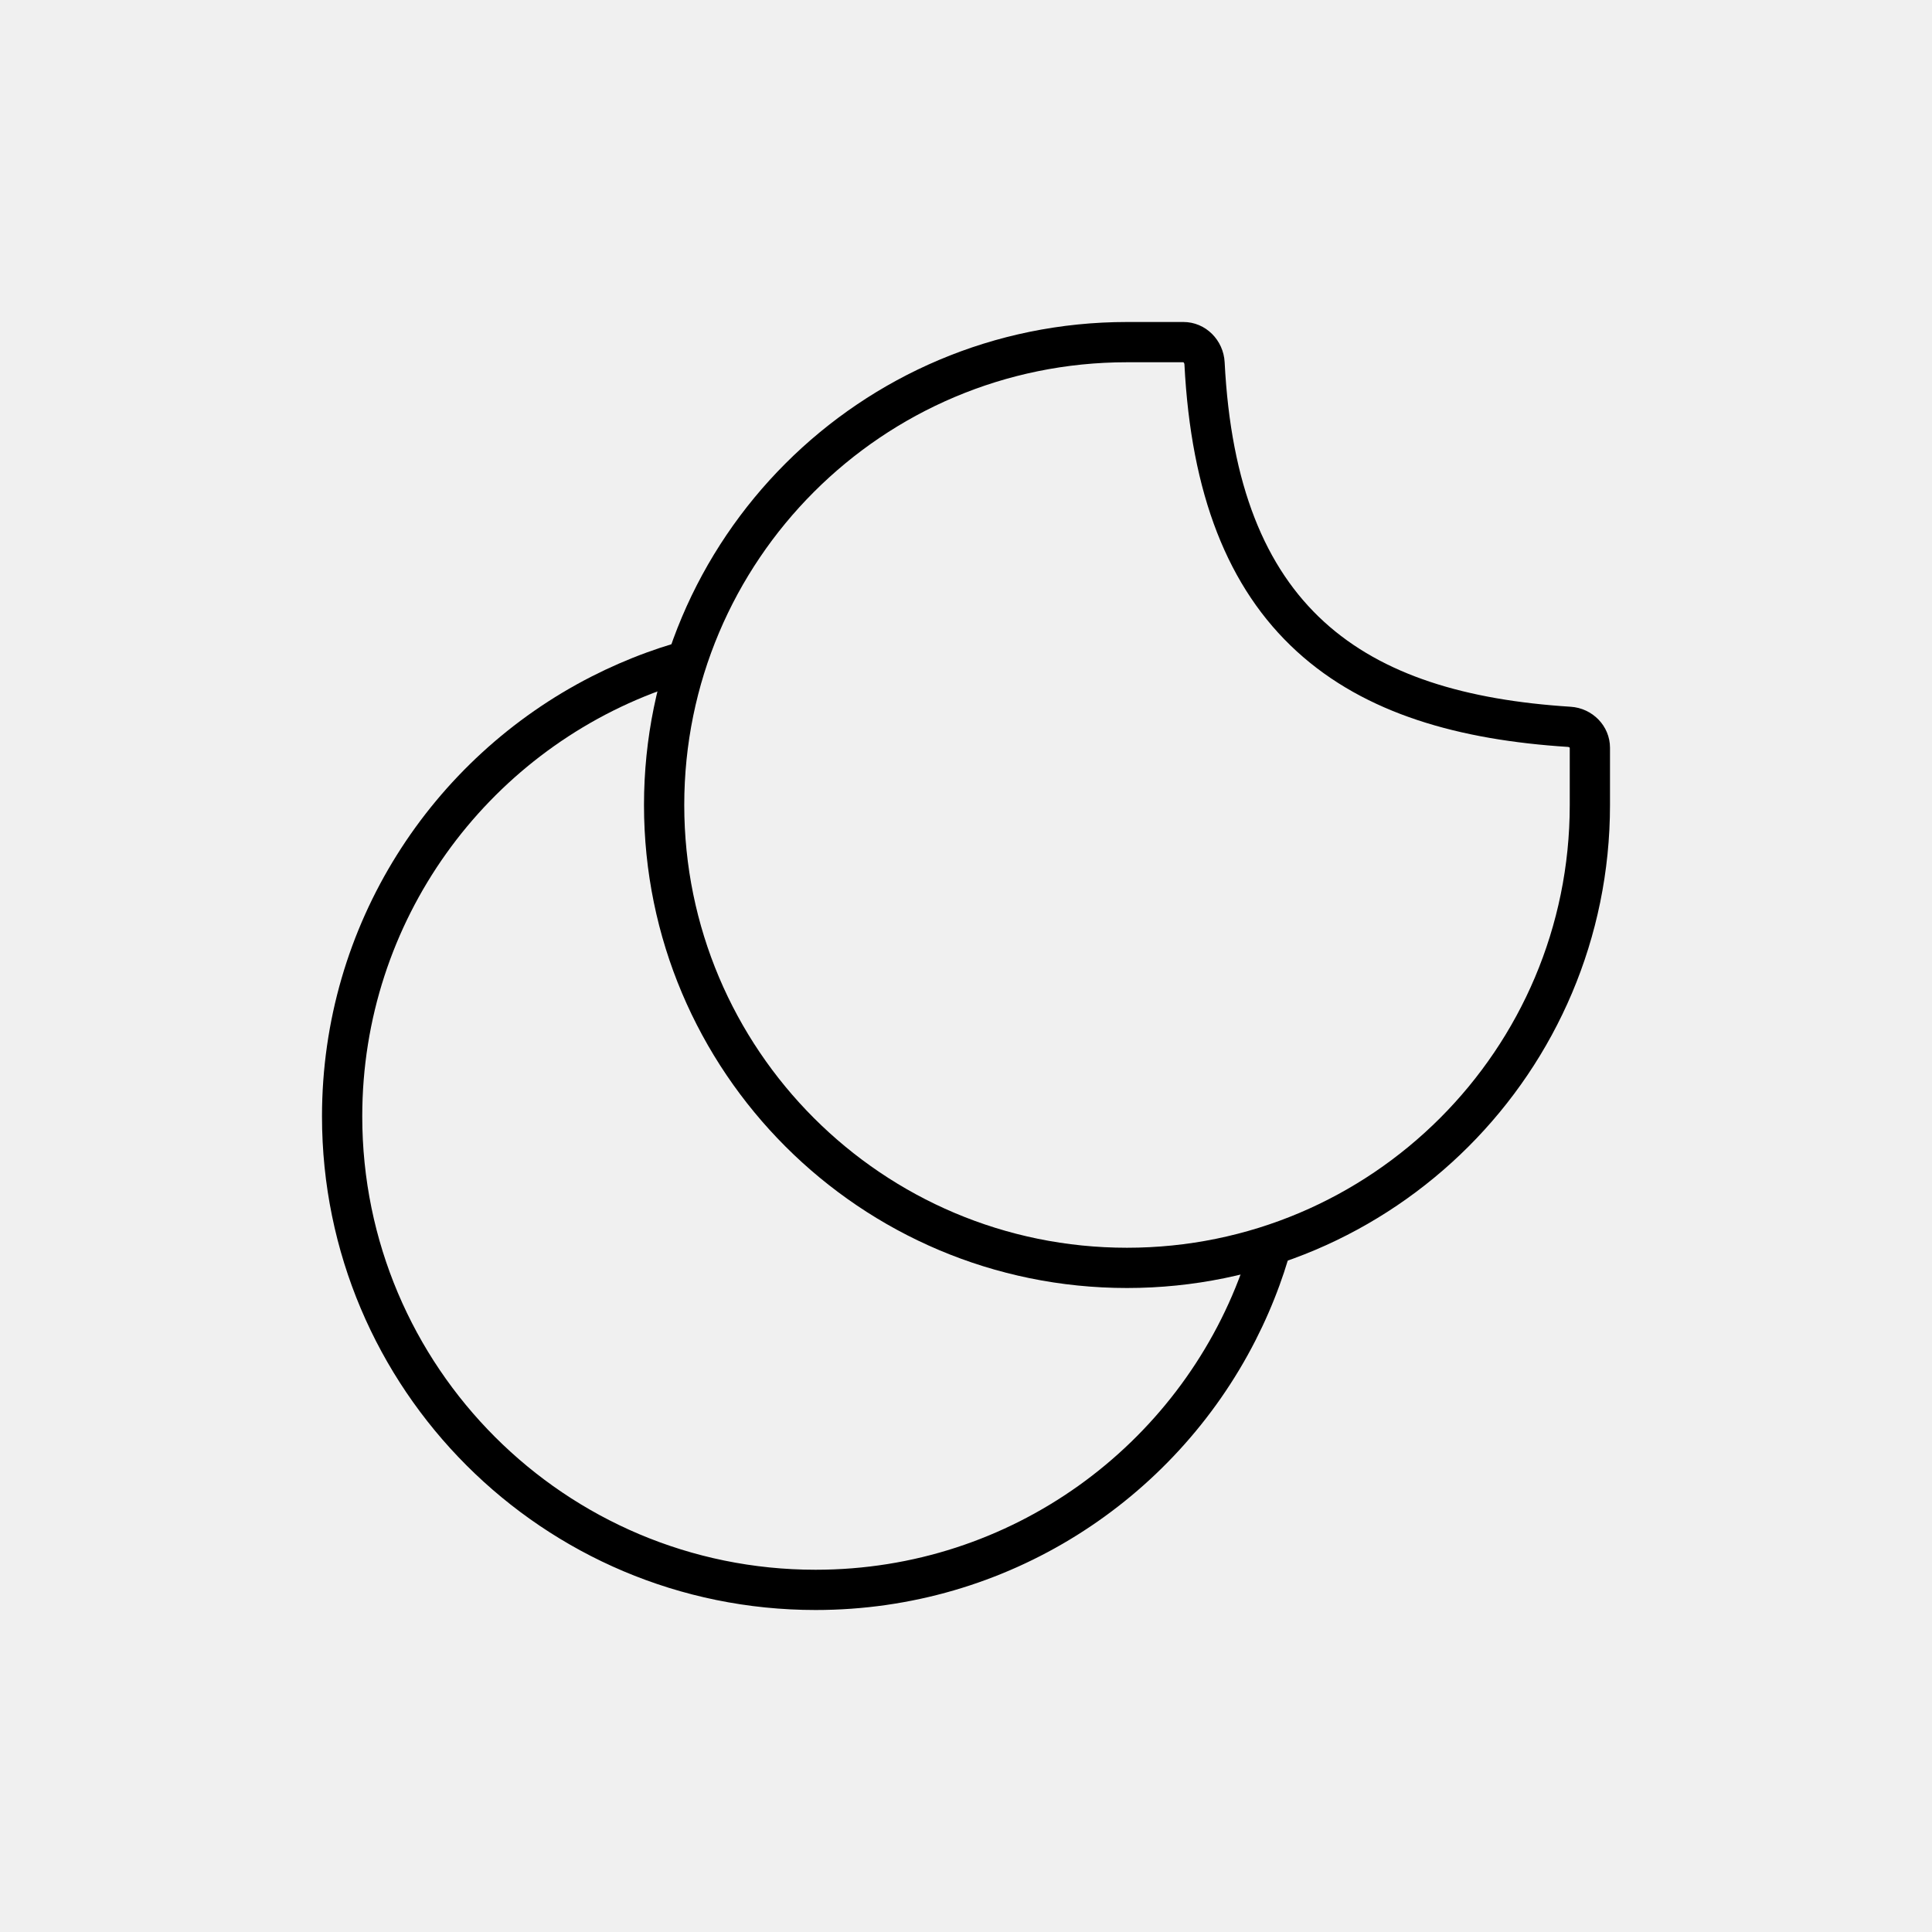
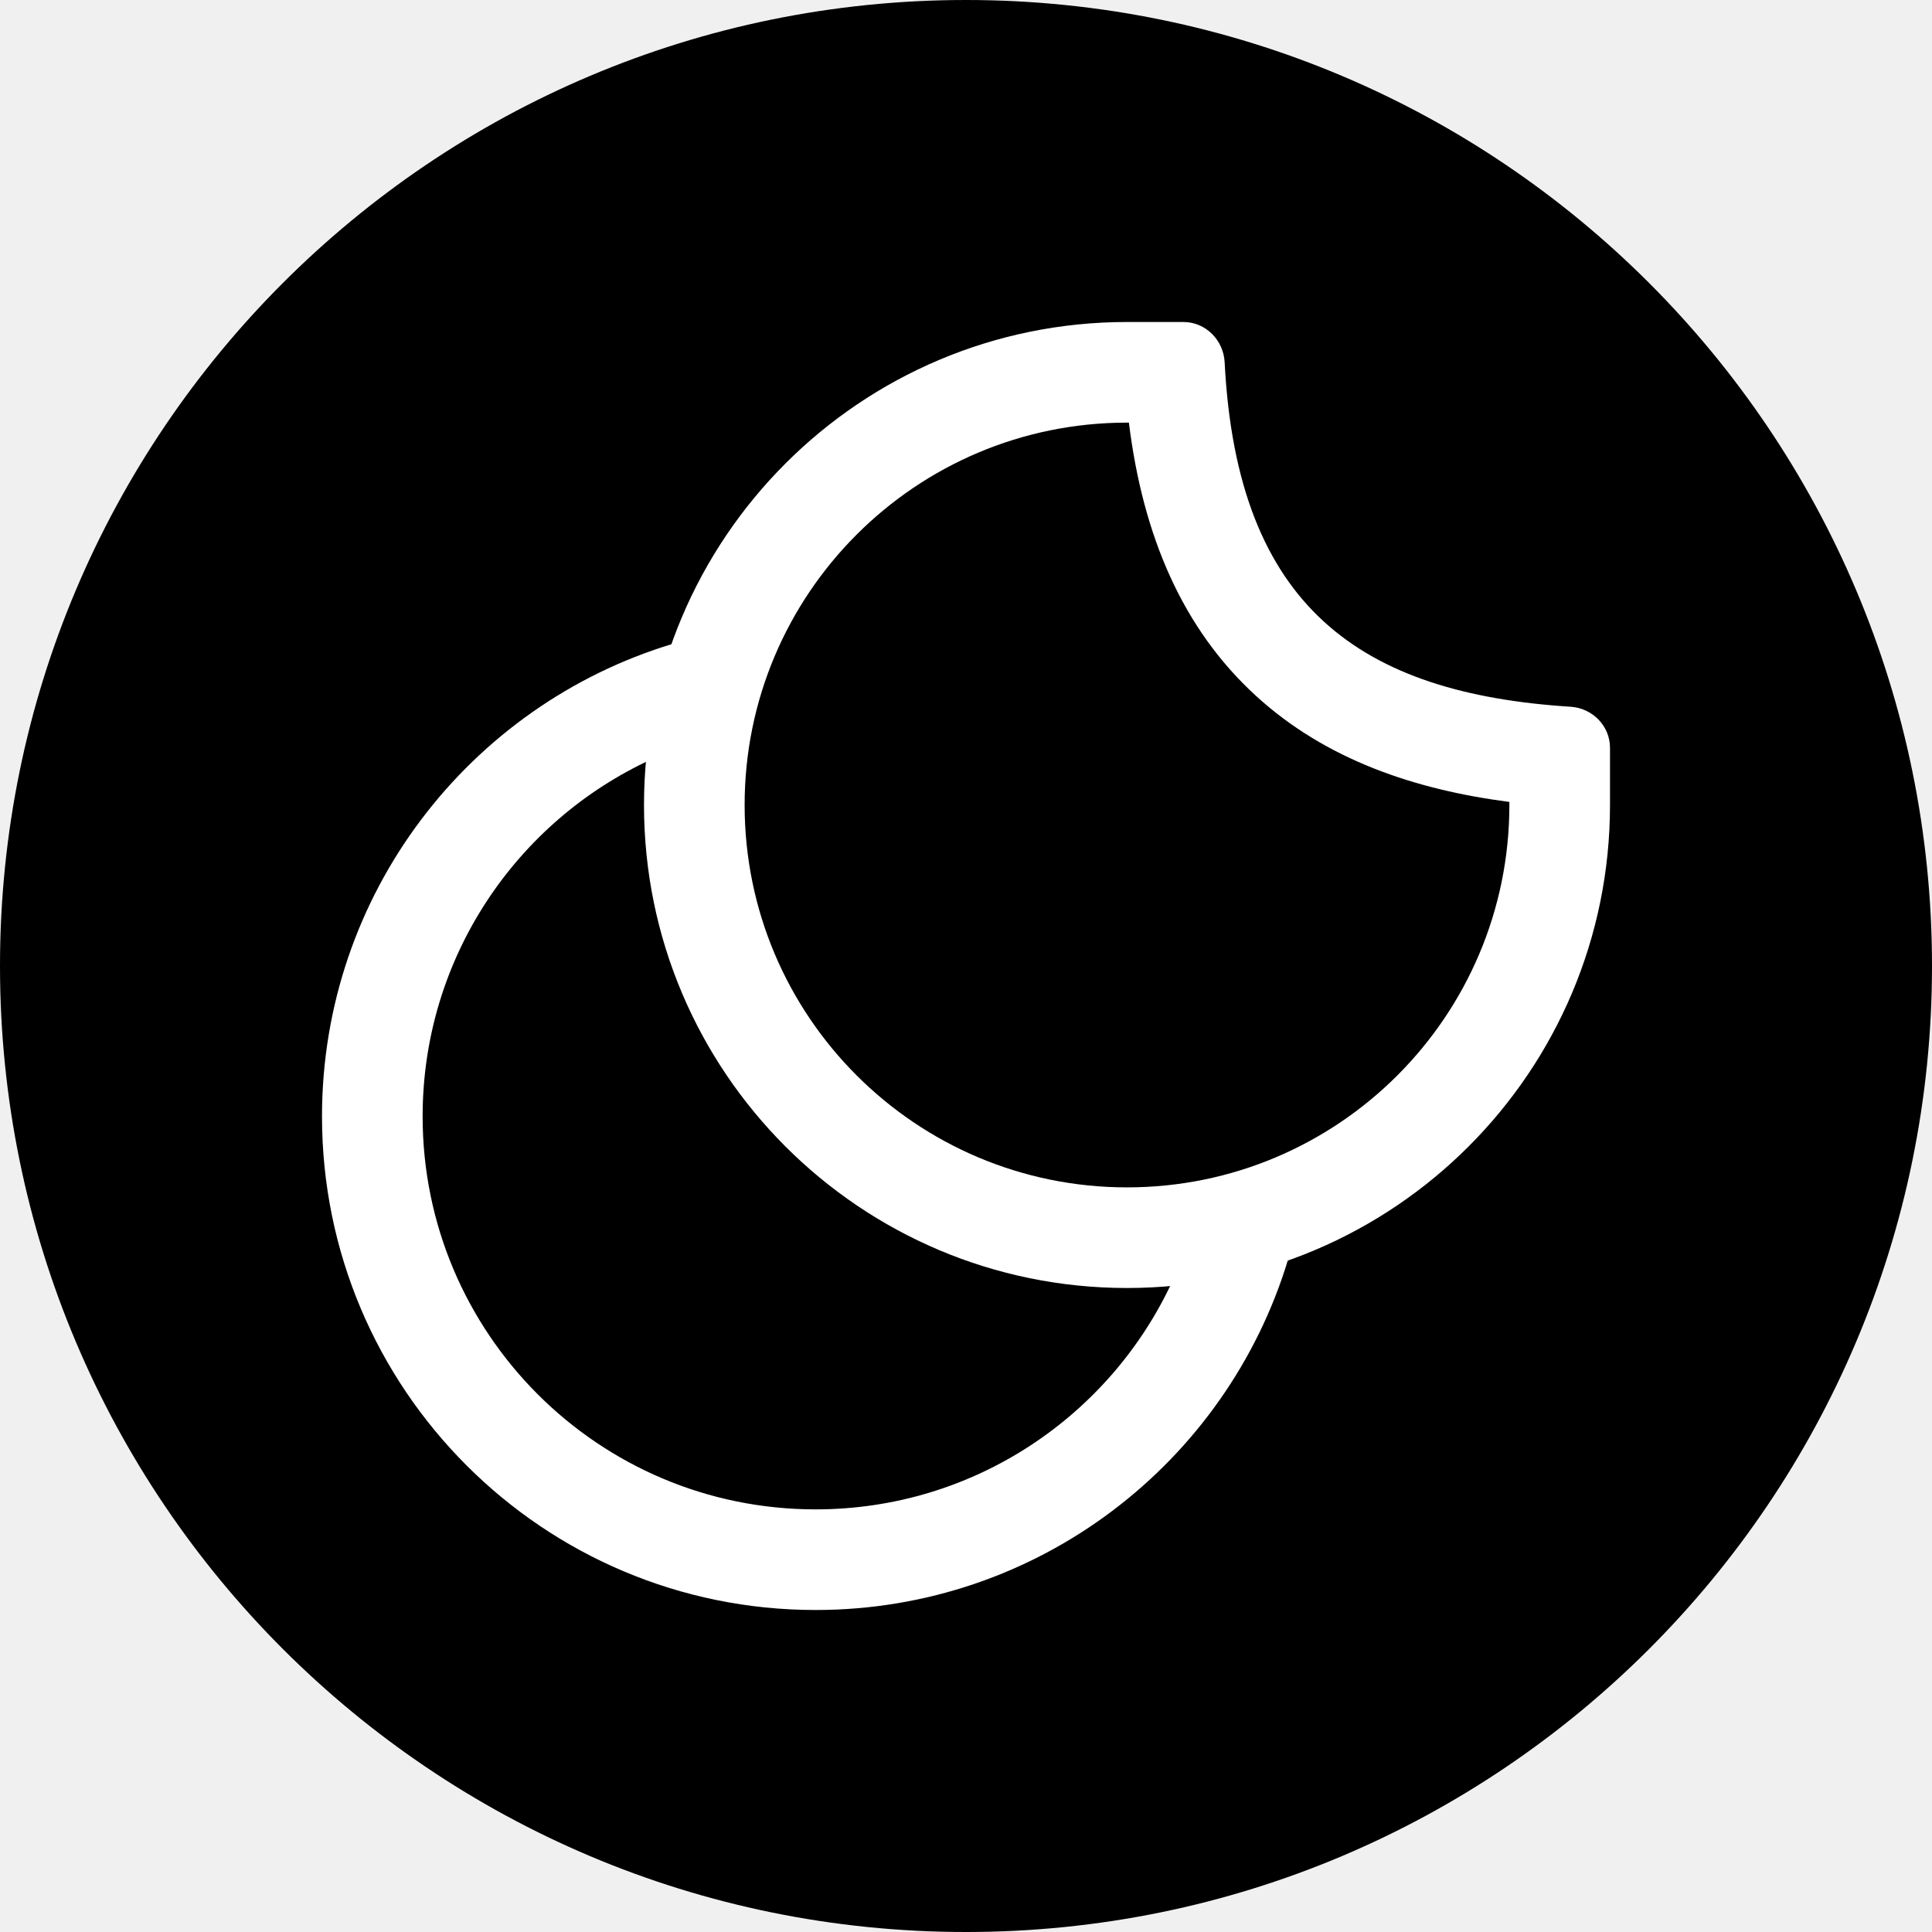
<svg xmlns="http://www.w3.org/2000/svg" width="48" height="48" viewBox="0 0 48 48" fill="none">
-   <path fill-rule="evenodd" clip-rule="evenodd" d="M28 31C34.075 31 39 26.075 39 20V18.578C38.999 18.578 38.998 18.576 38.996 18.573C38.988 18.565 38.975 18.558 38.958 18.557C36.262 18.385 33.923 17.741 32.219 16.184C30.496 14.61 29.59 12.261 29.427 9.052C29.426 9.032 29.418 9.015 29.407 9.005C29.404 9.002 29.402 9.001 29.401 9H28C21.925 9 17 13.925 17 20C17 26.075 21.925 31 28 31ZM40 20C40 26.627 34.627 32 28 32C21.373 32 16 26.627 16 20C16 13.373 21.373 8 28 8H29.402C29.954 8 30.398 8.45 30.426 9.001C30.736 15.107 33.831 17.228 39.021 17.559C39.564 17.593 40 18.035 40 18.578V20Z" fill="black" />
-   <path fill-rule="evenodd" clip-rule="evenodd" d="M14.697 16.808C10.722 18.836 8 22.969 8 27.737C8 34.51 13.49 40 20.263 40C25.031 40 29.164 37.278 31.192 33.303C31.418 32.86 31.618 32.402 31.79 31.93C31.866 31.722 31.936 31.512 32 31.299C31.624 31.413 31.24 31.51 30.85 31.588C29.277 35.912 25.131 39 20.263 39C14.043 39 9 33.958 9 27.737C9 22.869 12.088 18.723 16.412 17.15C16.49 16.76 16.587 16.376 16.701 16C16.488 16.064 16.278 16.134 16.07 16.21C15.598 16.382 15.14 16.582 14.697 16.808Z" fill="black" />
+   <path d="M48 24C48 37.255 37.255 48 24 48C10.745 48 0 37.255 0 24C0 10.745 10.745 0 24 0C37.255 0 48 10.745 48 24Z" fill="black" />
+   <path fill-rule="evenodd" clip-rule="evenodd" d="M28 29.5C33.247 29.5 37.5 25.247 37.5 20V19.924C35.153 19.619 32.943 18.877 31.207 17.291C29.381 15.623 28.395 13.316 28.047 10.5H28C22.753 10.5 18.5 14.753 18.5 20C18.5 25.247 22.753 29.5 28 29.5ZM40 20C40 26.627 34.627 32 28 32C21.373 32 16 26.627 16 20C16 13.373 21.373 8 28 8H29.402C29.954 8 30.398 8.45 30.426 9.001C30.736 15.107 33.831 17.228 39.021 17.559C39.564 17.593 40 18.035 40 18.578V20Z" fill="white" />
+   <path fill-rule="evenodd" clip-rule="evenodd" d="M29.14 31.805C27.598 35.166 24.203 37.5 20.263 37.5C14.871 37.5 10.5 33.129 10.5 27.737C10.5 23.797 12.834 20.402 16.195 18.86C16.251 17.871 16.424 16.913 16.701 16C11.665 17.526 8 22.204 8 27.737C8 34.51 13.49 40 20.263 40C25.796 40 30.474 36.335 32 31.299C31.087 31.576 30.129 31.749 29.14 31.805Z" fill="white" />
</svg>
